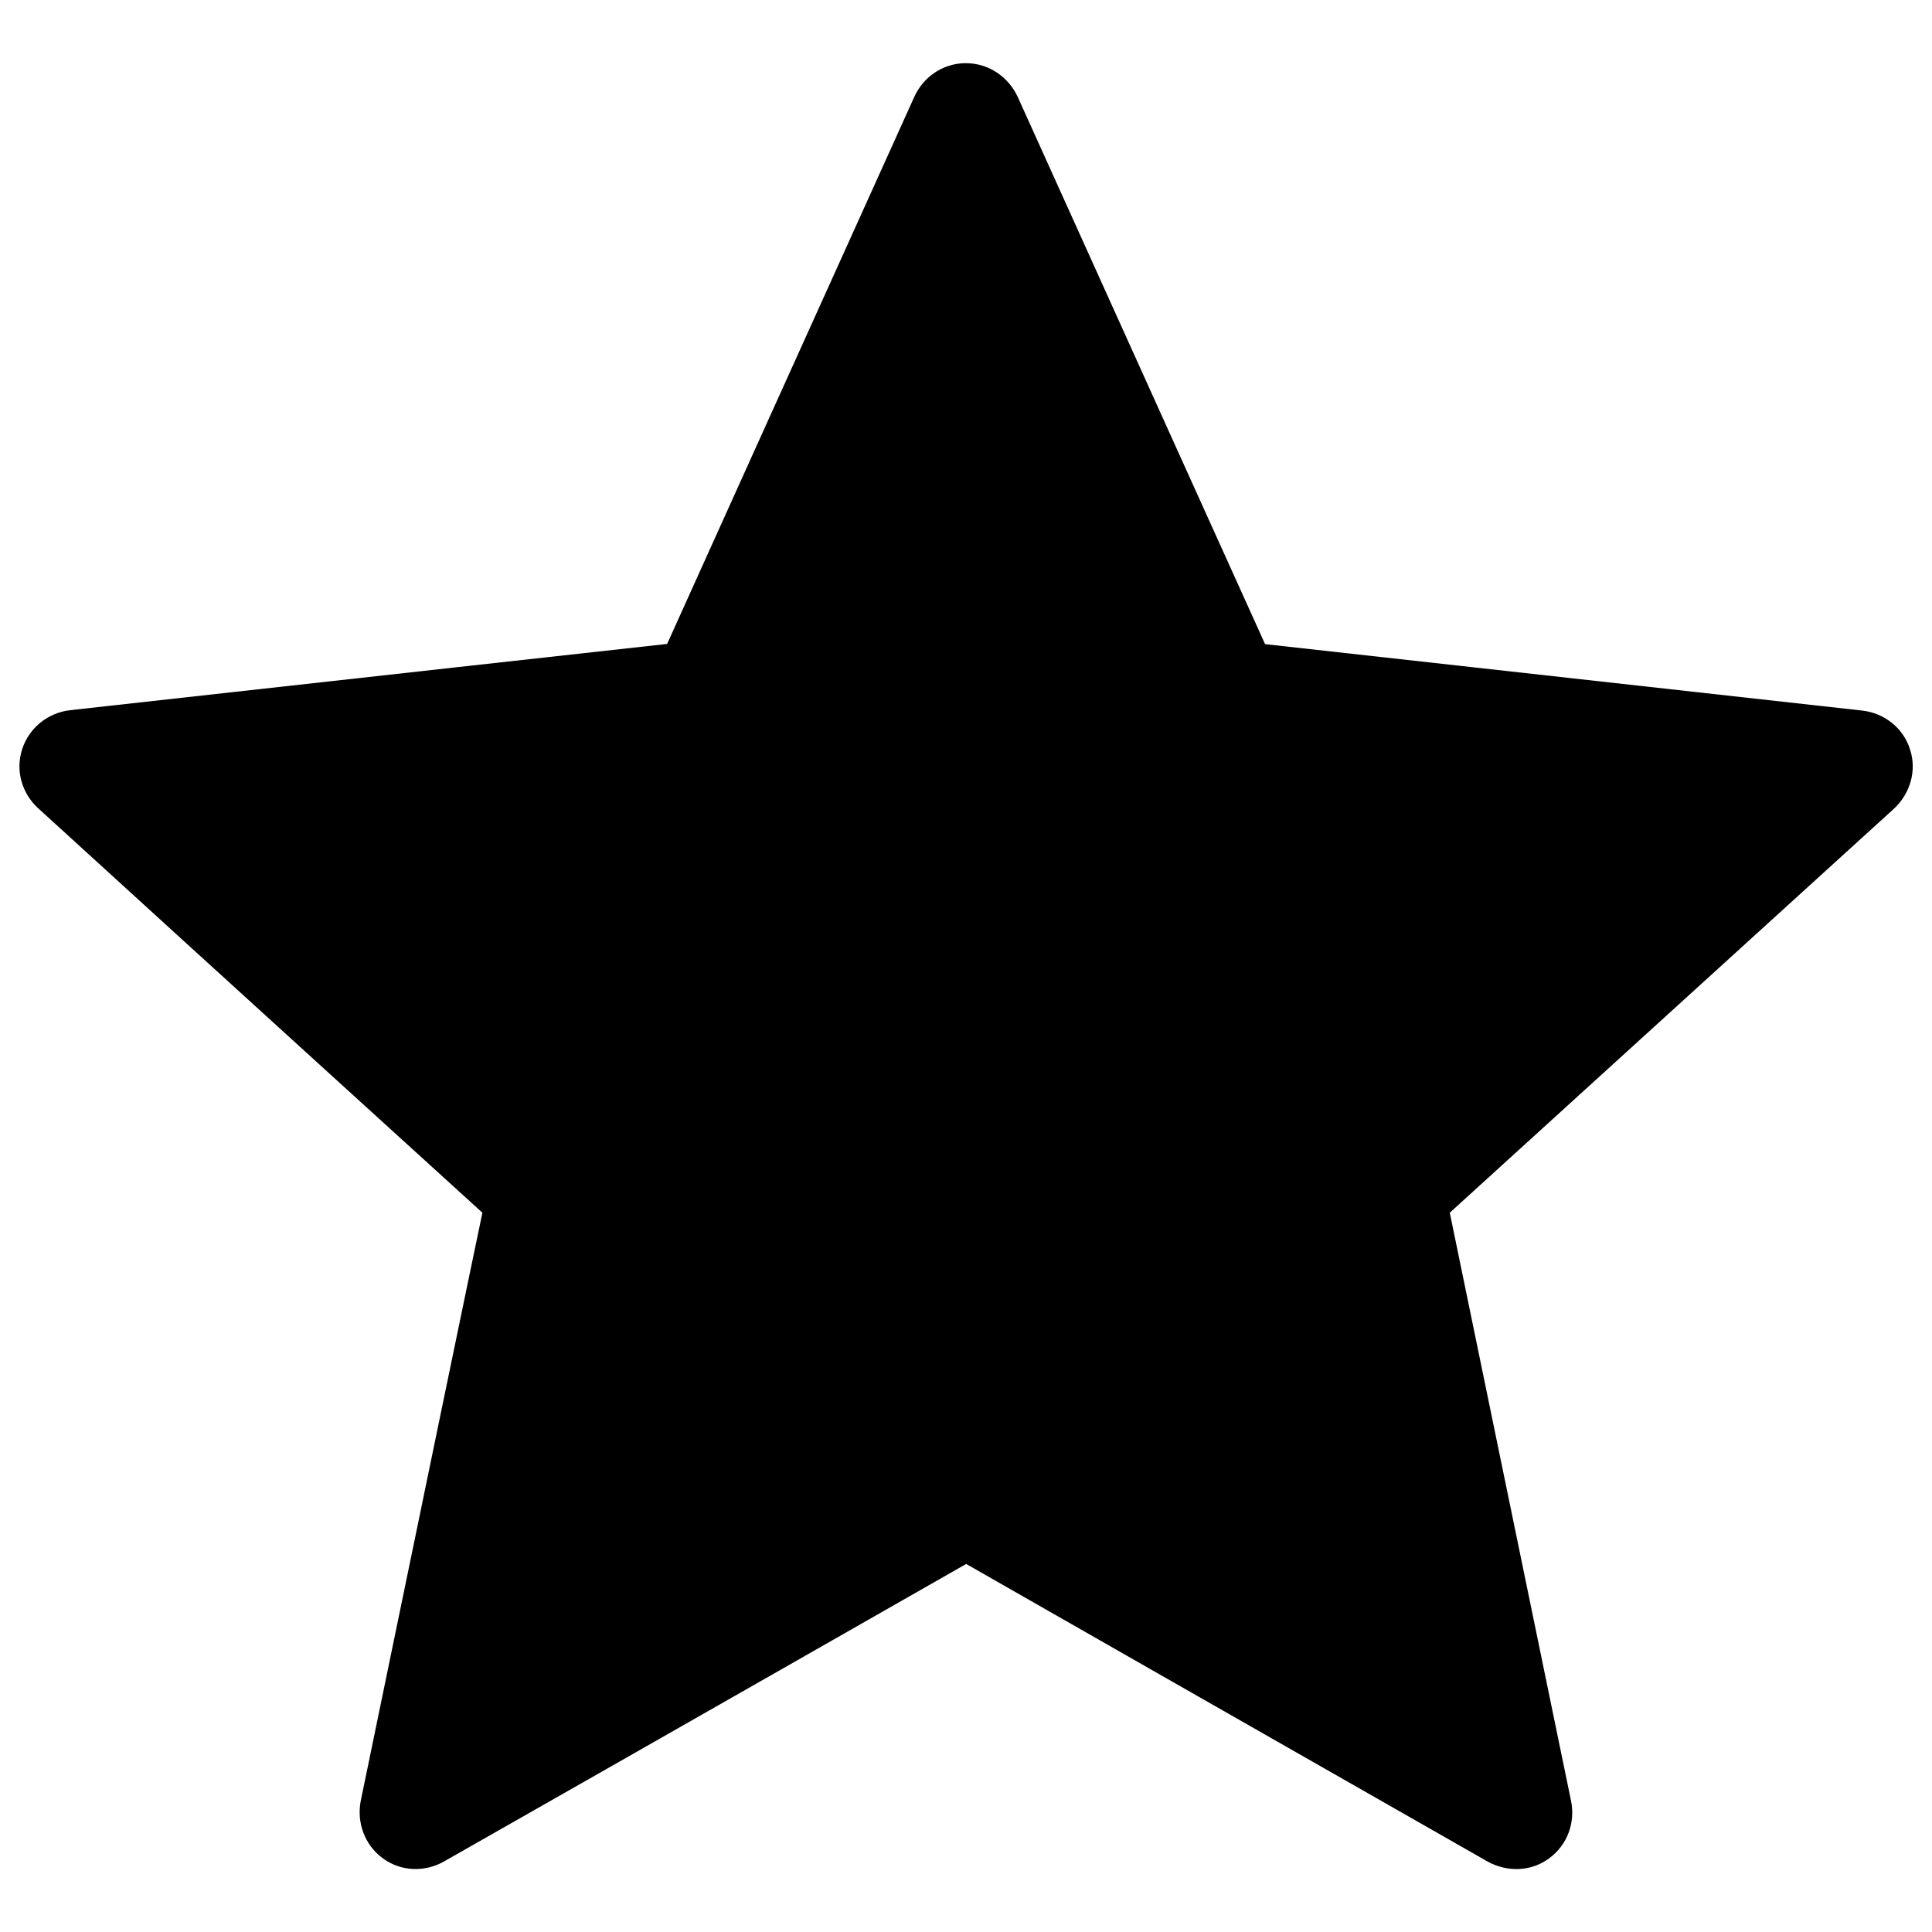
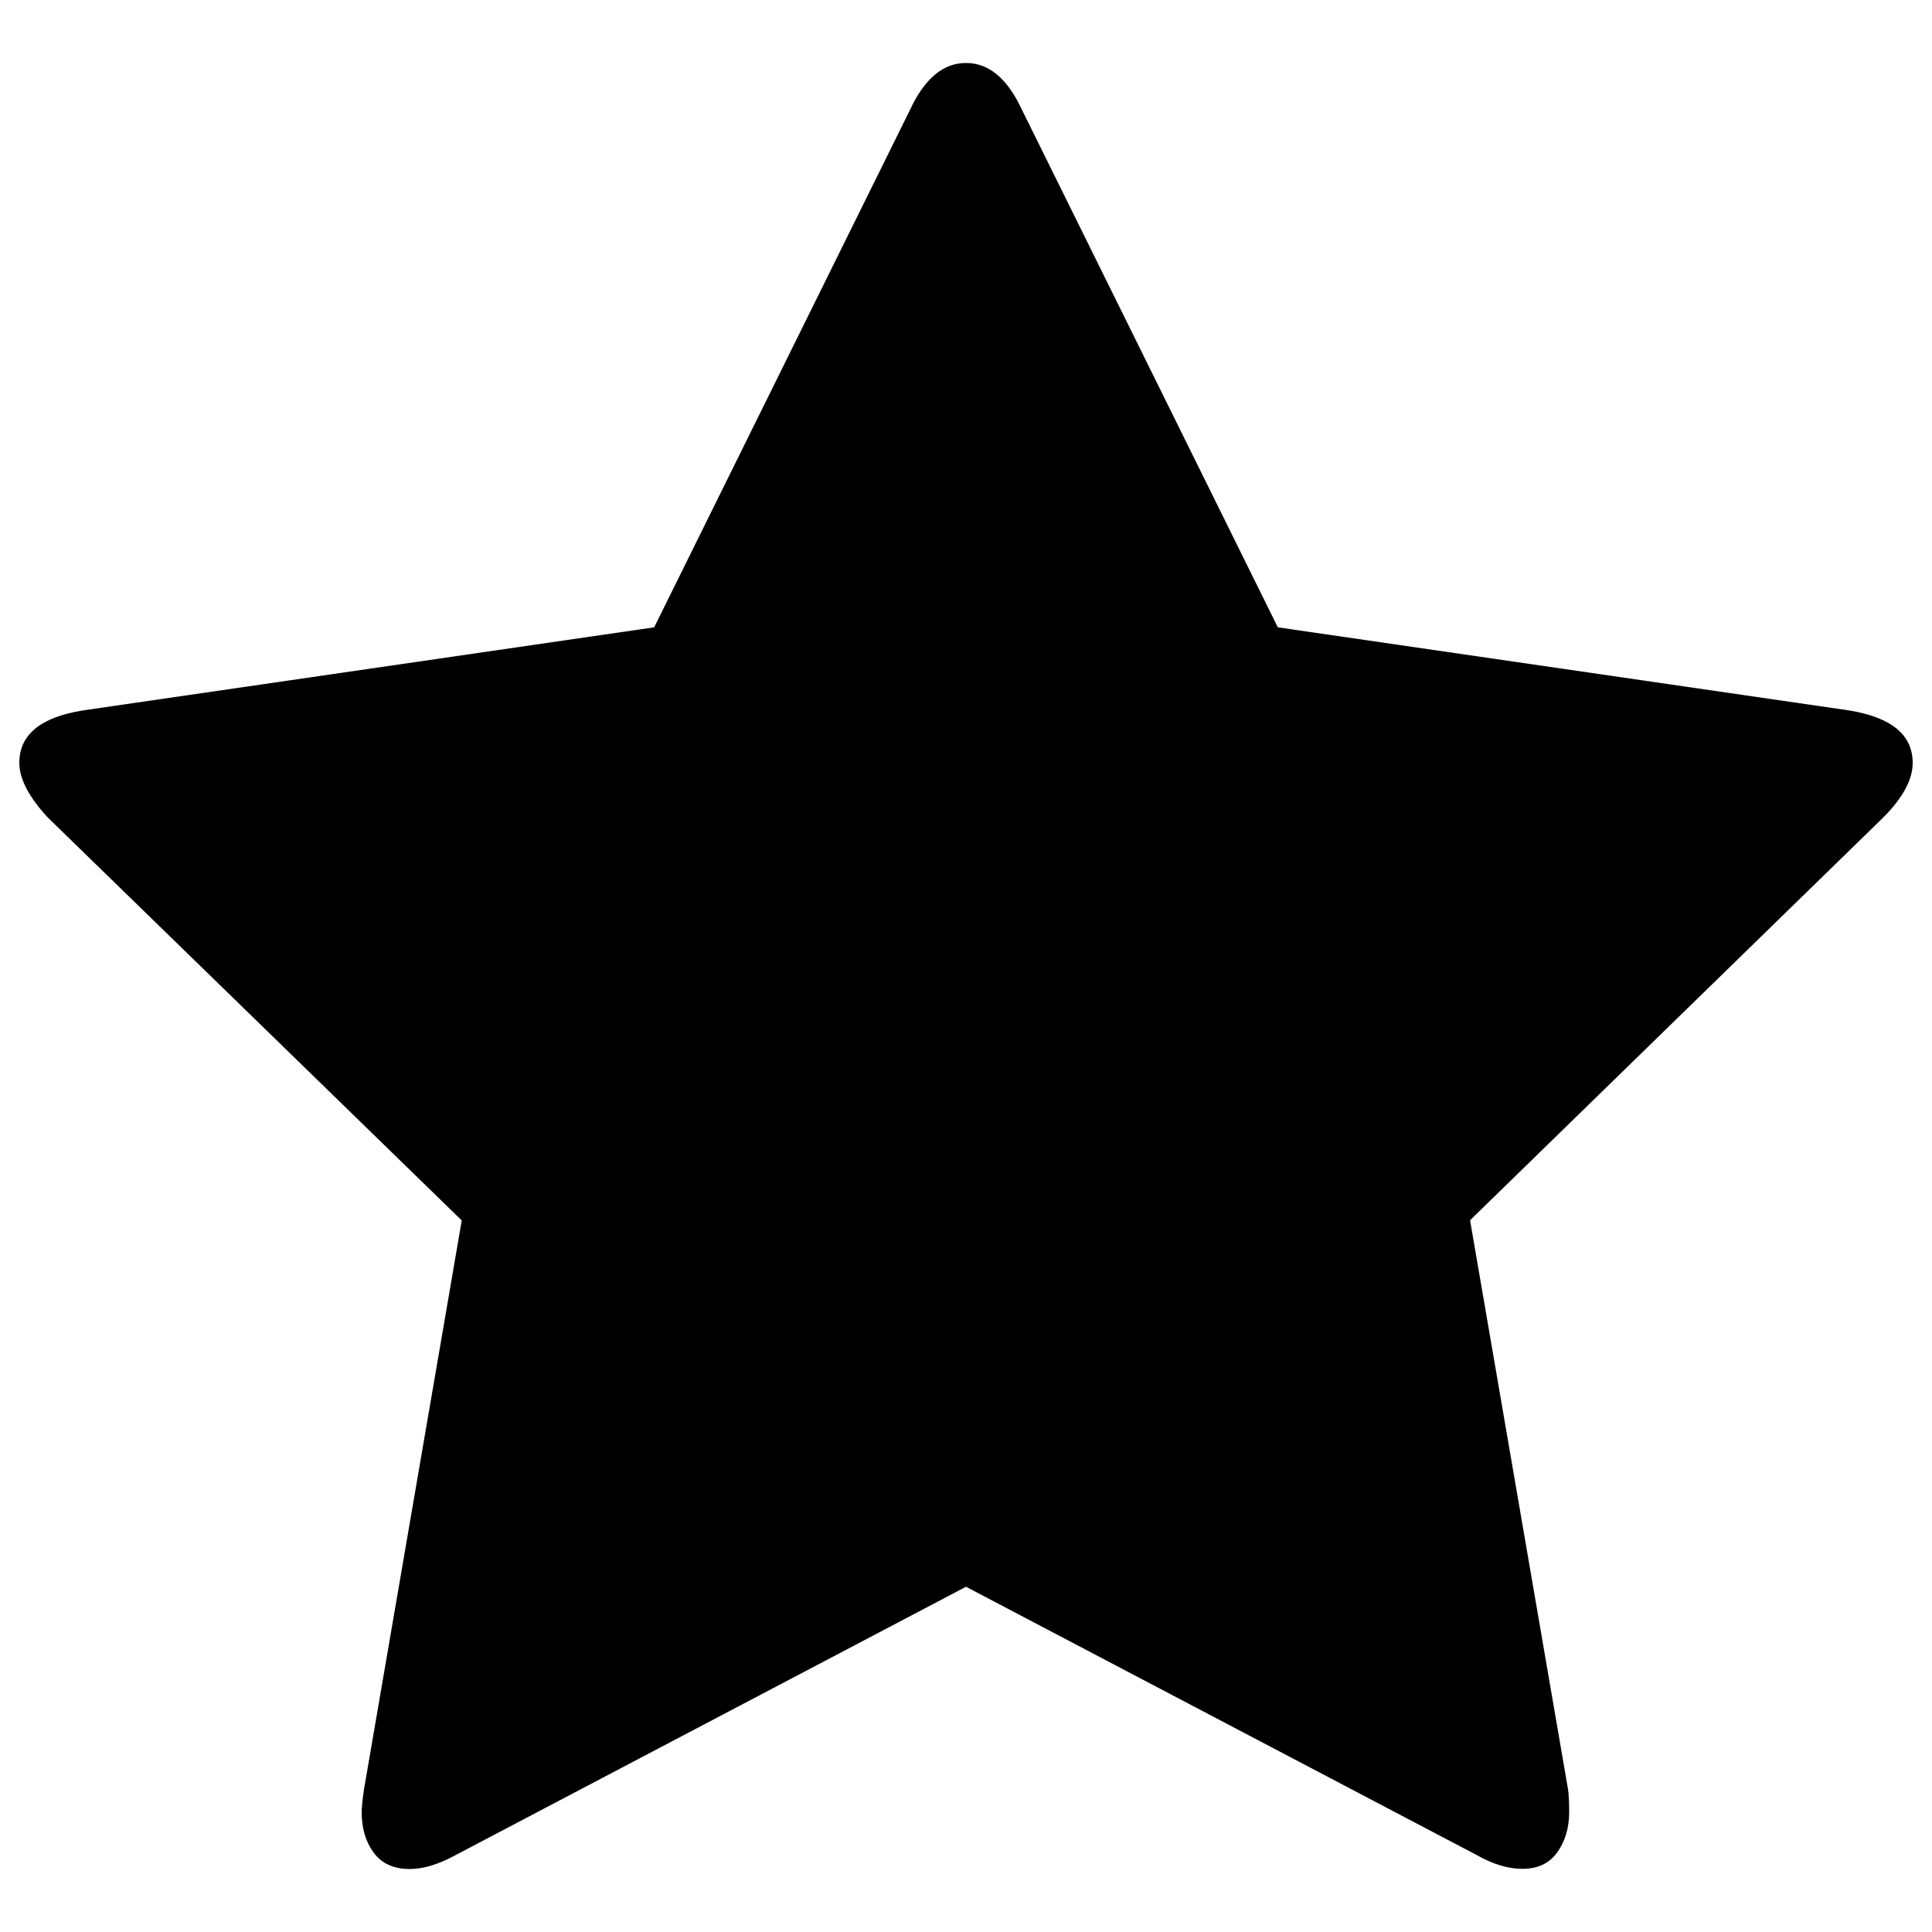
- <svg x="0px" y="0px" viewBox="0 0 1000 1000" enable-background="new 0 0 1000 1000" xml:space="preserve">
+ <svg xmlns="http://www.w3.org/2000/svg" version="1.1" x="0px" y="0px" viewBox="0 0 1000 1000" enable-background="new 0 0 1000 1000" xml:space="preserve">
  <g>
    <g>
-       <path d="M345.3,333.3c0,0-185.4,20.5-309.1,34.3c-11.1,1.3-21,8.8-24.7,20.1c-3.7,11.3,0,23.1,8.2,30.6c91.9,83.9,230,209.4,230,209.4c-0.1,0-37.9,182.7-63,304.5c-2.1,11,1.9,22.7,11.5,29.7c9.6,7,21.9,7.1,31.6,1.6c108.2-61.5,270.3-154,270.3-154S662,902,770.1,963.6c9.9,5.4,22.2,5.3,31.7-1.7c9.6-7,13.6-18.7,11.4-29.6c-25.1-121.9-62.8-304.6-62.8-304.6s138.1-125.6,230-209.2c8.2-7.7,11.9-19.5,8.2-30.7c-3.6-11.3-13.5-18.7-24.6-20c-123.7-13.8-309.2-34.4-309.2-34.4s-76.9-170-128.1-283.4c-4.8-10.2-14.9-17.3-26.8-17.3c-11.9,0-22,7.2-26.6,17.3C422.1,163.2,345.3,333.3,345.3,333.3L345.3,333.3z" />
+       <path d="M990,394.9c0,8.6-5.1,18.1-15.3,28.3L760.9,631.6l50.7,294.5c0.4,2.7,0.6,6.7,0.6,11.8c0,8.2-2.1,15.2-6.2,20.9s-10.1,8.5-18,8.5c-7.5,0-15.3-2.4-23.6-7.1L500,821.3l-264.4,139c-8.6,4.7-16.5,7.1-23.6,7.1c-8.2,0-14.4-2.8-18.6-8.5s-6.2-12.7-6.2-20.9c0-2.4,0.4-6.3,1.2-11.8l50.6-294.5L24.7,423.1c-9.8-10.6-14.7-20-14.7-28.3c0-14.5,11-23.6,33-27.1l295.6-43l132.5-268c7.5-16.1,17.1-24.1,28.9-24.1c11.8,0,21.4,8,28.9,24.1l132.5,268l295.6,43C979,371.3,990,380.3,990,394.9L990,394.9z" />
    </g>
  </g>
</svg>
